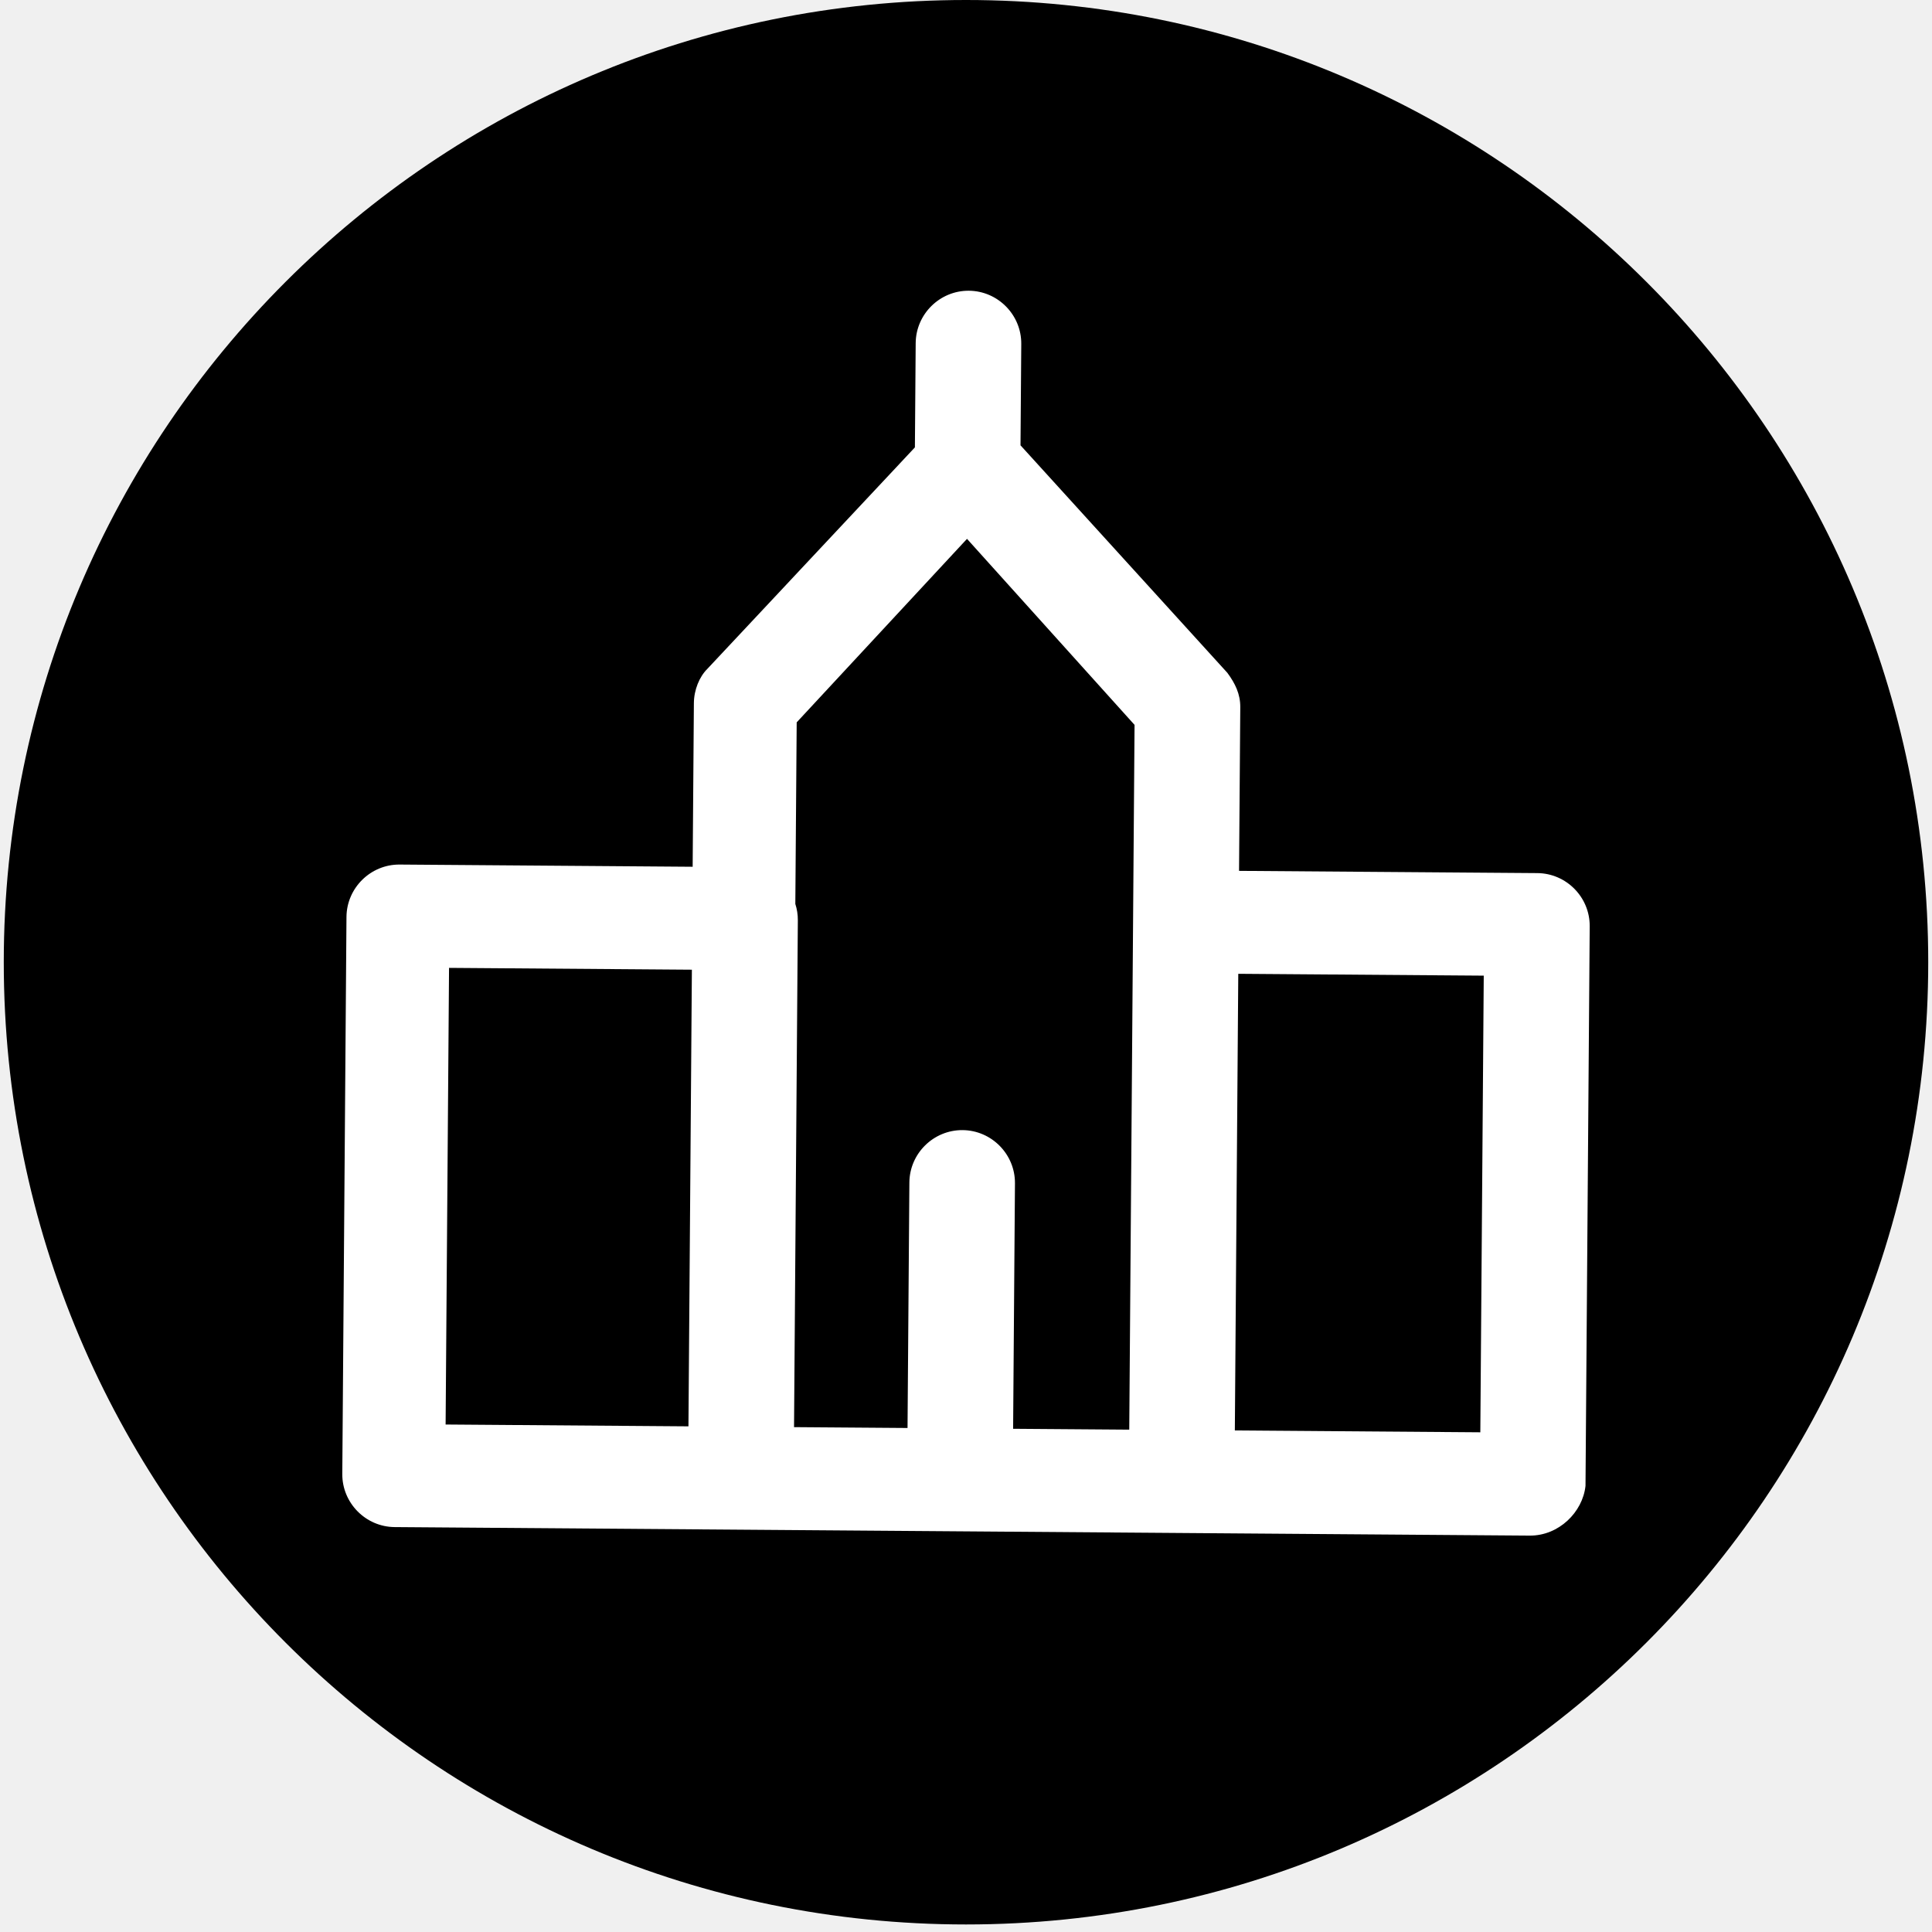
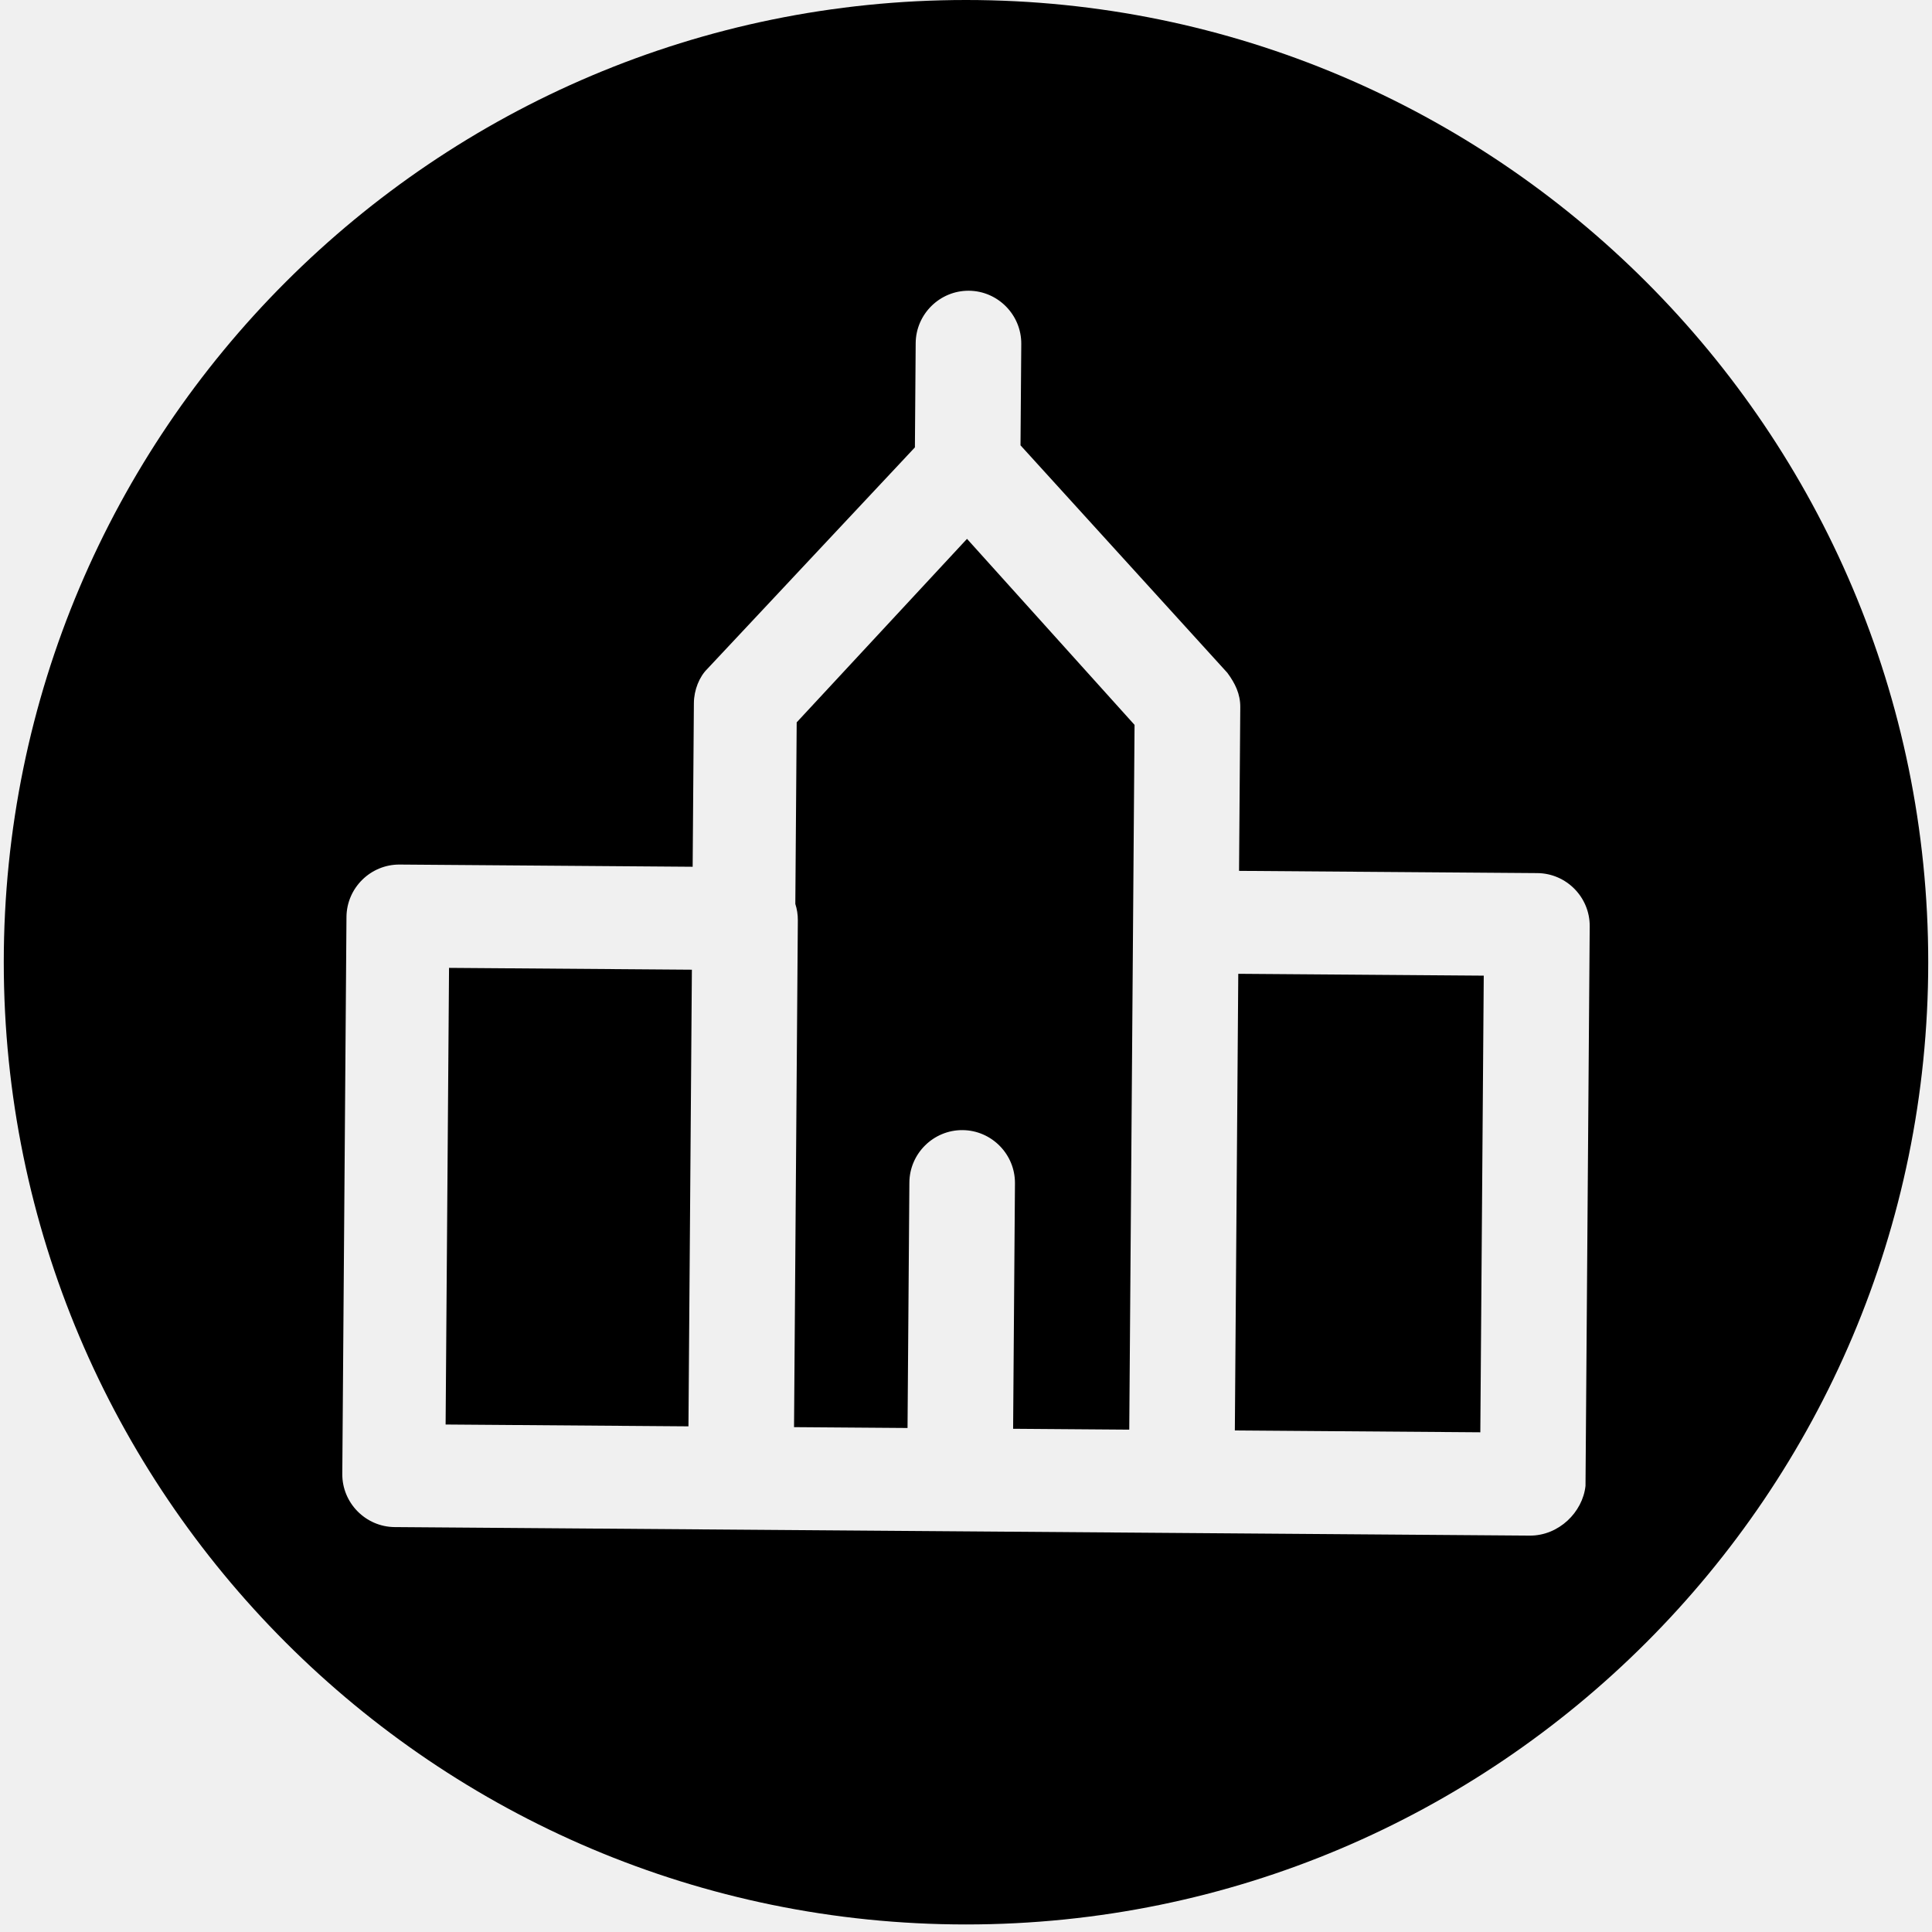
<svg xmlns="http://www.w3.org/2000/svg" width="100%" height="100%" viewBox="0 0 512 512" version="1.1" xml:space="preserve" style="fill-rule:evenodd;clip-rule:evenodd;stroke-linejoin:round;stroke-miterlimit:2;">
-   <g transform="matrix(0.693358,0,0,0.693358,76,73.4719)">
-     <g transform="matrix(1.44226,0,0,1.44226,-109.612,-105.965)">
-       <circle cx="256" cy="255" r="255" />
-     </g>
-     <g transform="matrix(0.928085,0.00697341,-0.00697341,0.928085,24.6322,2.87897)">
-       <path d="M490.259,238.607L367.423,238.607L367.423,171.21C367.423,165.775 365.249,161.427 361.988,157.078L276.11,64.045L276.11,22.284C276.11,10.326 266.327,0.543 254.369,0.543C242.411,0.543 232.628,10.326 232.628,22.284L232.628,65.222L147.838,157.078C144.577,160.339 142.403,165.774 142.403,171.21L142.403,238.607L21.741,238.607C9.783,238.607 0,248.391 0,260.348L0,489.715C0,501.673 9.783,511.456 21.741,511.456L489.171,511.456C501.129,511.456 510.912,501.673 511.999,490.802L511.999,260.348C512,248.391 502.217,238.607 490.259,238.607ZM254.369,102.726L323.94,178.819L323.94,469.061L276.11,469.061L276.11,367.966C276.11,356.008 266.327,346.225 254.369,346.225C242.411,346.225 232.628,356.008 232.628,367.966L232.628,469.062L185.885,469.062L185.885,260.348C185.885,257.991 185.5,255.721 184.798,253.592L184.798,178.82L254.369,102.726ZM42.395,281.002L142.403,281.002L142.403,469.061L42.395,469.061L42.395,281.002ZM468.519,469.062L367.423,469.062L367.423,281.002L468.519,281.002L468.519,469.062Z" style="fill:white;fill-rule:nonzero;" />
-     </g>
+   <g>
+     <path d="M256,0C396.738,0 511,114.262 511,255C511,395.738 396.738,510 256,510C115.262,510 1,395.738 1,255C1,114.262 115.262,0 256,0ZM407.404,231.381L328.36,230.787L328.686,187.417C328.712,183.92 327.334,181.112 325.257,178.297L270.445,118.016L270.647,91.143C270.704,83.448 264.456,77.105 256.761,77.047C249.067,76.99 242.724,83.238 242.666,90.933L242.459,118.563L187.452,177.262C185.338,179.344 183.913,182.831 183.887,186.329L183.561,229.699L105.915,229.116C98.221,229.058 91.878,235.306 91.82,243.001L90.711,390.597C90.653,398.292 96.901,404.635 104.596,404.693L405.385,406.953C413.08,407.01 419.423,400.762 420.175,393.772L421.289,245.476C421.347,237.782 415.099,231.439 407.404,231.381ZM392.3,379.572L327.246,379.084L328.155,258.068L393.21,258.557L392.3,379.572ZM256.267,142.802L300.668,192.103L299.265,378.873L268.486,378.641L268.975,313.587C269.033,305.892 262.785,299.55 255.09,299.492C247.395,299.434 241.053,305.682 240.995,313.377L240.506,378.432L210.427,378.206L211.436,243.899C211.448,242.383 211.211,240.92 210.769,239.547L211.131,191.431L256.267,142.802ZM119.001,256.496L183.356,256.98L182.447,377.995L118.092,377.511L119.001,256.496Z" />
  </g>
</svg>
